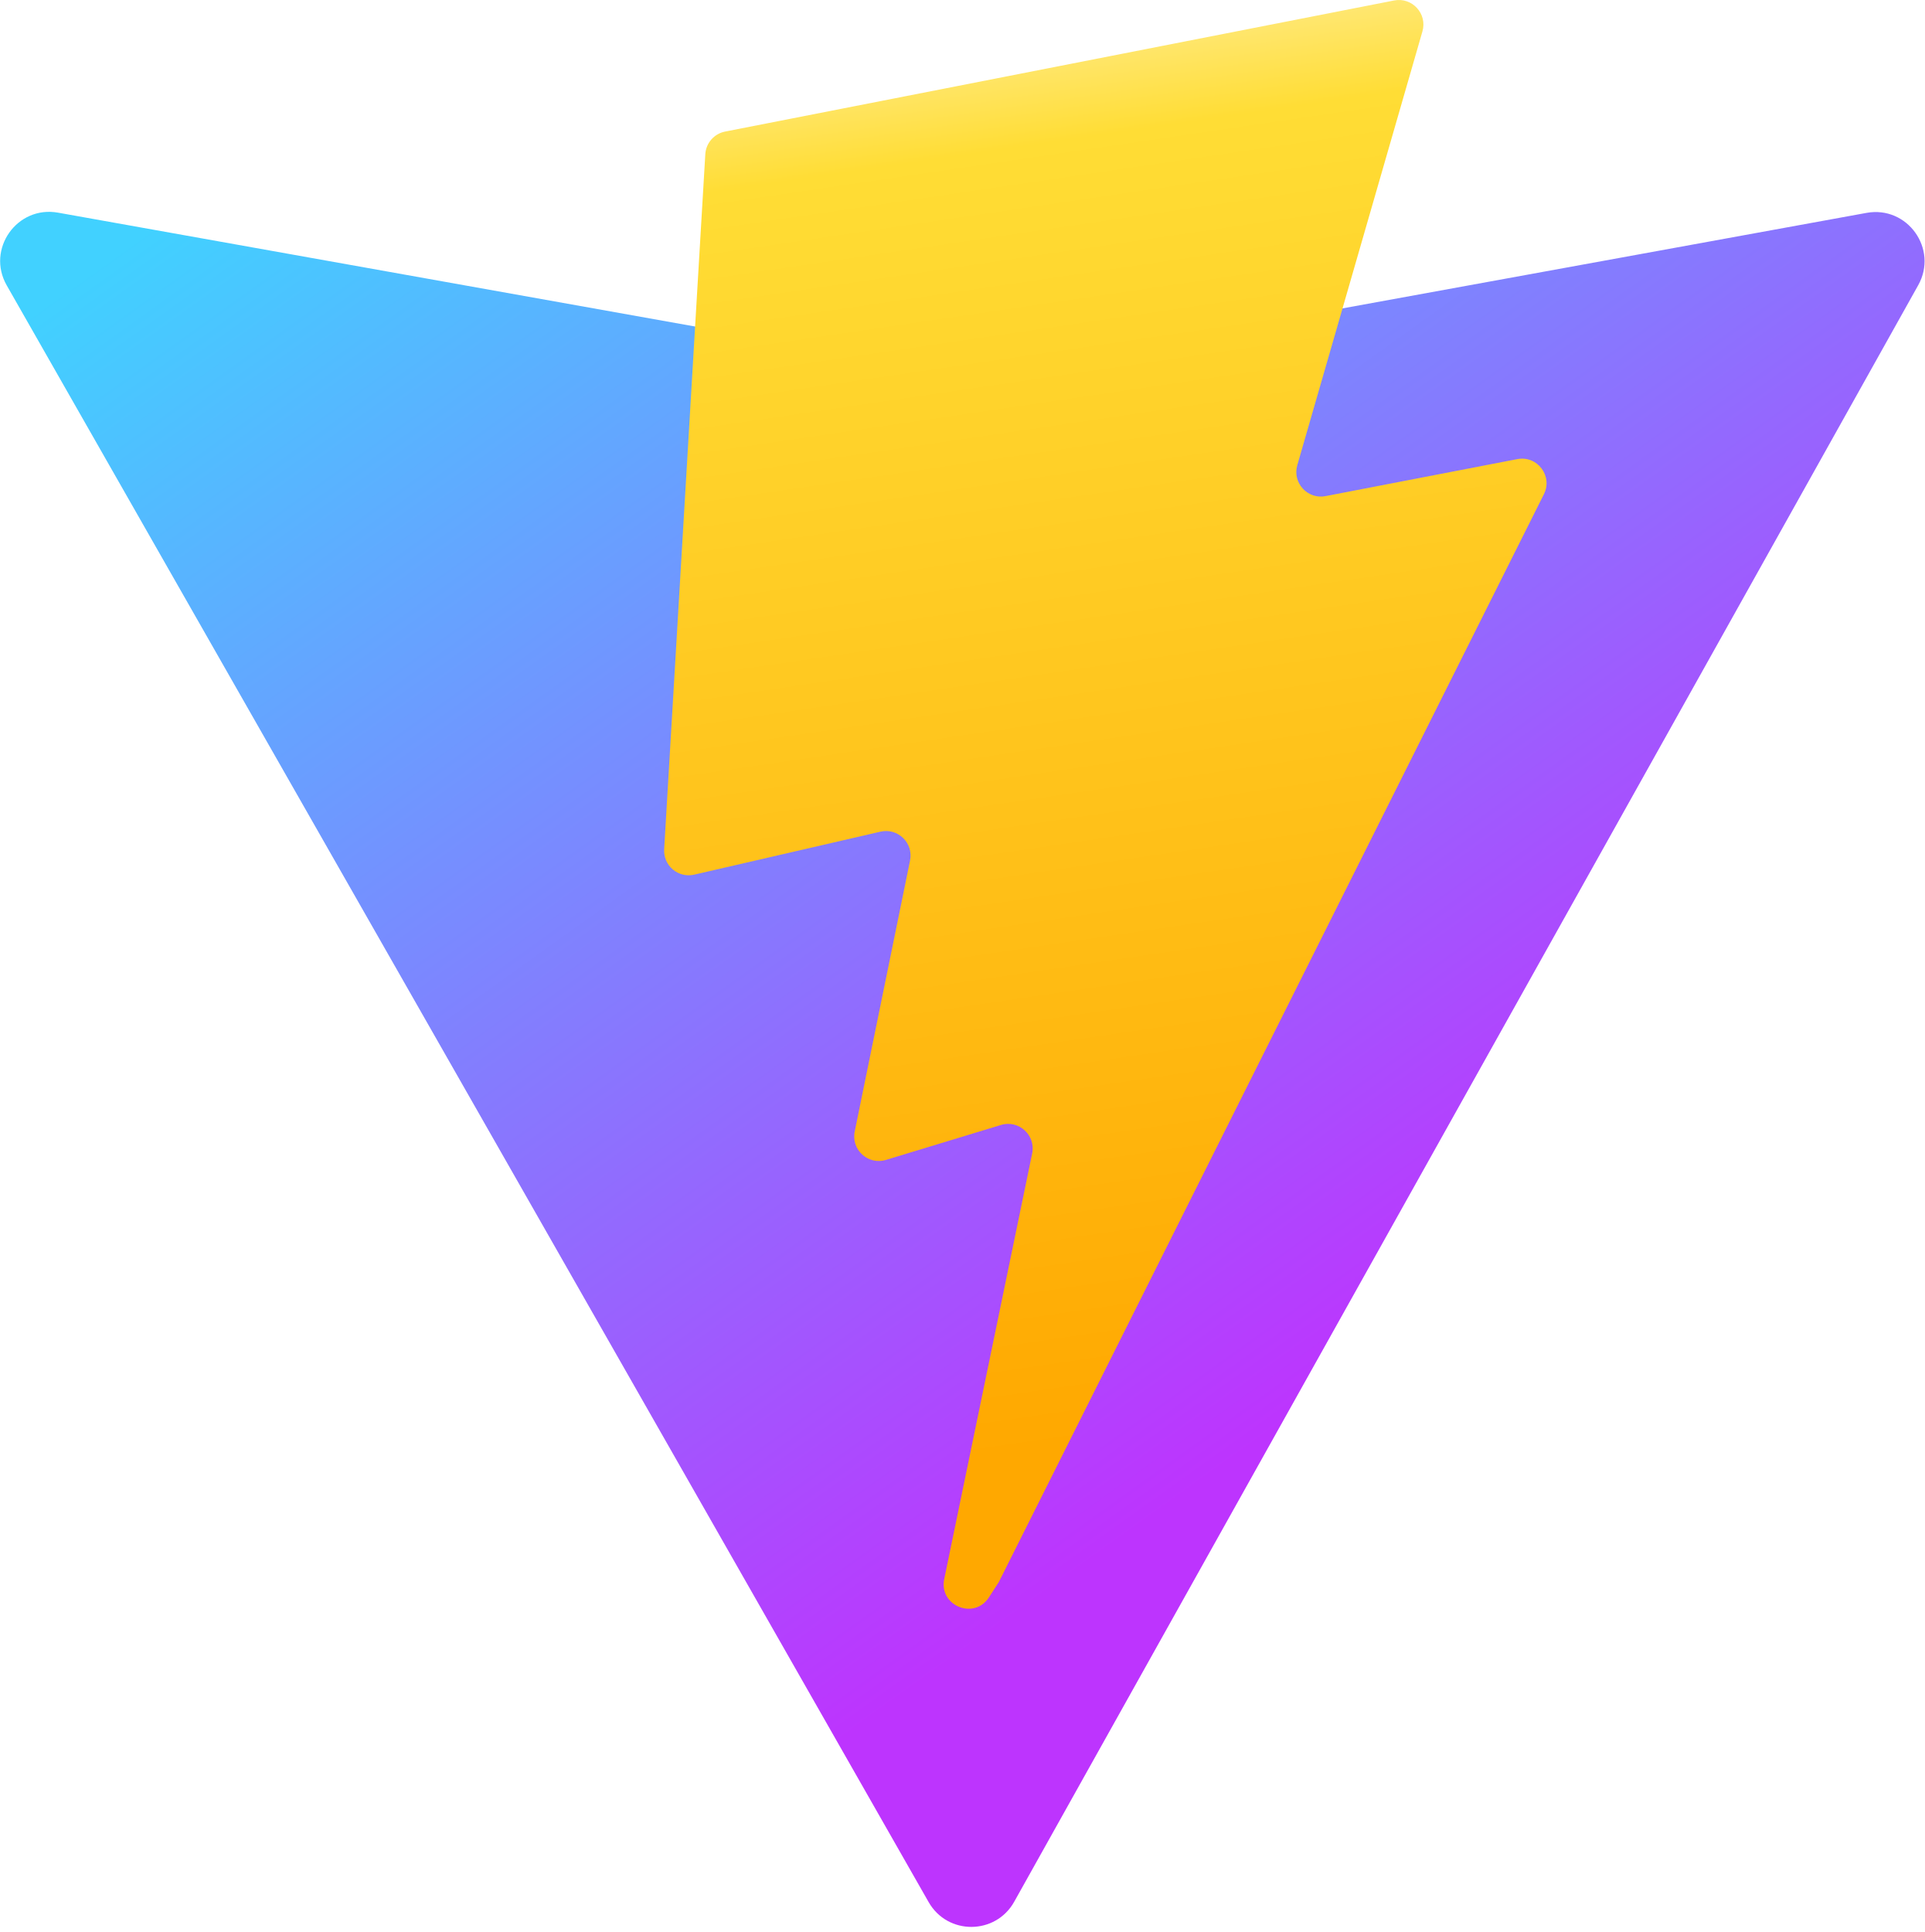
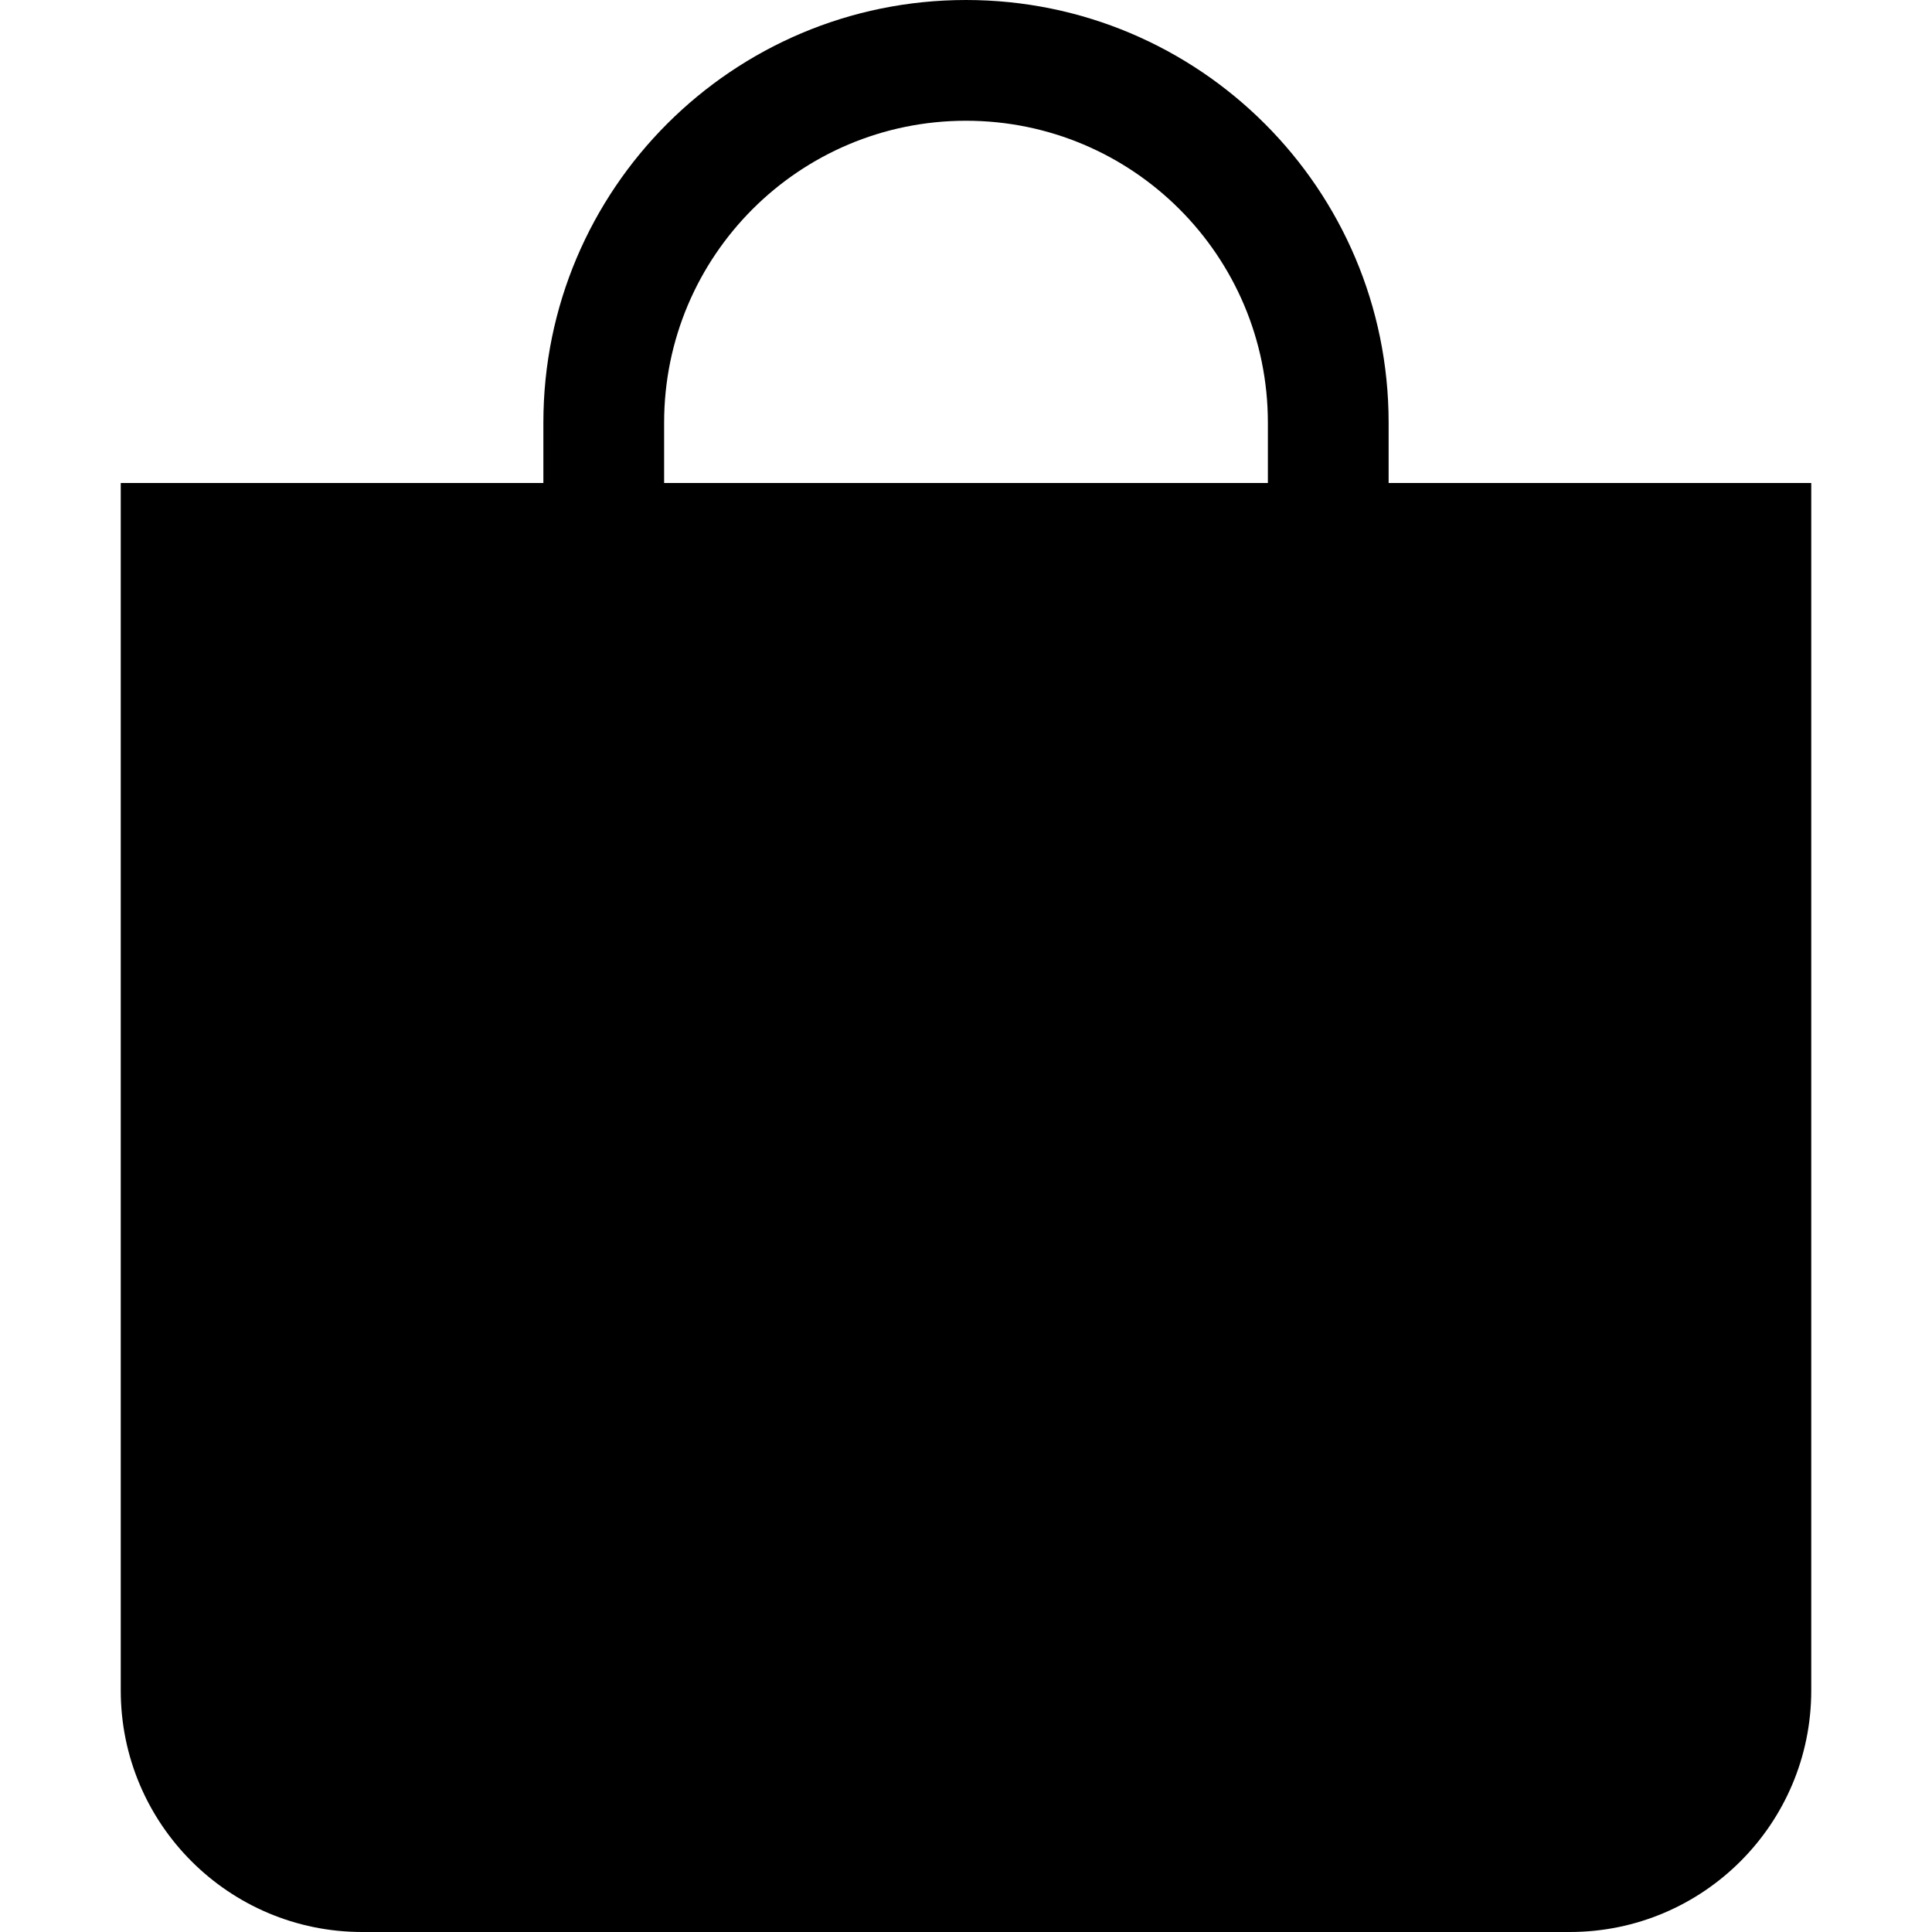
- <svg xmlns="http://www.w3.org/2000/svg" aria-hidden="true" role="img" class="iconify iconify--logos" width="31.88" height="32" preserveAspectRatio="xMidYMid meet" viewBox="0 0 256 257">
-   <defs>
-     <linearGradient id="IconifyId1813088fe1fbc01fb466" x1="-.828%" x2="57.636%" y1="7.652%" y2="78.411%">
-       <stop offset="0%" stop-color="#41D1FF" />
-       <stop offset="100%" stop-color="#BD34FE" />
-     </linearGradient>
-     <linearGradient id="IconifyId1813088fe1fbc01fb467" x1="43.376%" x2="50.316%" y1="2.242%" y2="89.03%">
-       <stop offset="0%" stop-color="#FFEA83" />
-       <stop offset="8.333%" stop-color="#FFDD35" />
-       <stop offset="100%" stop-color="#FFA800" />
-     </linearGradient>
-   </defs>
-   <path fill="url(#IconifyId1813088fe1fbc01fb466)" d="M255.153 37.938L134.897 252.976c-2.483 4.44-8.862 4.466-11.382.048L.875 37.958c-2.746-4.814 1.371-10.646 6.827-9.67l120.385 21.517a6.537 6.537 0 0 0 2.322-.004l117.867-21.483c5.438-.991 9.574 4.796 6.877 9.62Z" />
-   <path fill="url(#IconifyId1813088fe1fbc01fb467)" d="M185.432.063L96.44 17.501a3.268 3.268 0 0 0-2.634 3.014l-5.474 92.456a3.268 3.268 0 0 0 3.997 3.378l24.777-5.718c2.318-.535 4.413 1.507 3.936 3.838l-7.361 36.047c-.495 2.426 1.782 4.5 4.151 3.78l15.304-4.649c2.372-.72 4.652 1.36 4.15 3.788l-11.698 56.621c-.732 3.542 3.979 5.473 5.943 2.437l1.313-2.028l72.516-144.72c1.215-2.423-.88-5.186-3.54-4.672l-25.505 4.922c-2.396.462-4.435-1.77-3.759-4.114l16.646-57.705c.677-2.35-1.37-4.583-3.769-4.113Z" />
+ <svg xmlns="http://www.w3.org/2000/svg" width="16" height="16" fill="currentColor" class="bi bi-bag-fill" viewBox="0 0 16 16">
+   <path d="M8 1a2.5 2.5 0 0 1 2.5 2.5V4h-5v-.5A2.5 2.5 0 0 1 8 1m3.5 3v-.5a3.5 3.5 0 1 0-7 0V4H1v10a2 2 0 0 0 2 2h10a2 2 0 0 0 2-2V4z" />
</svg>
